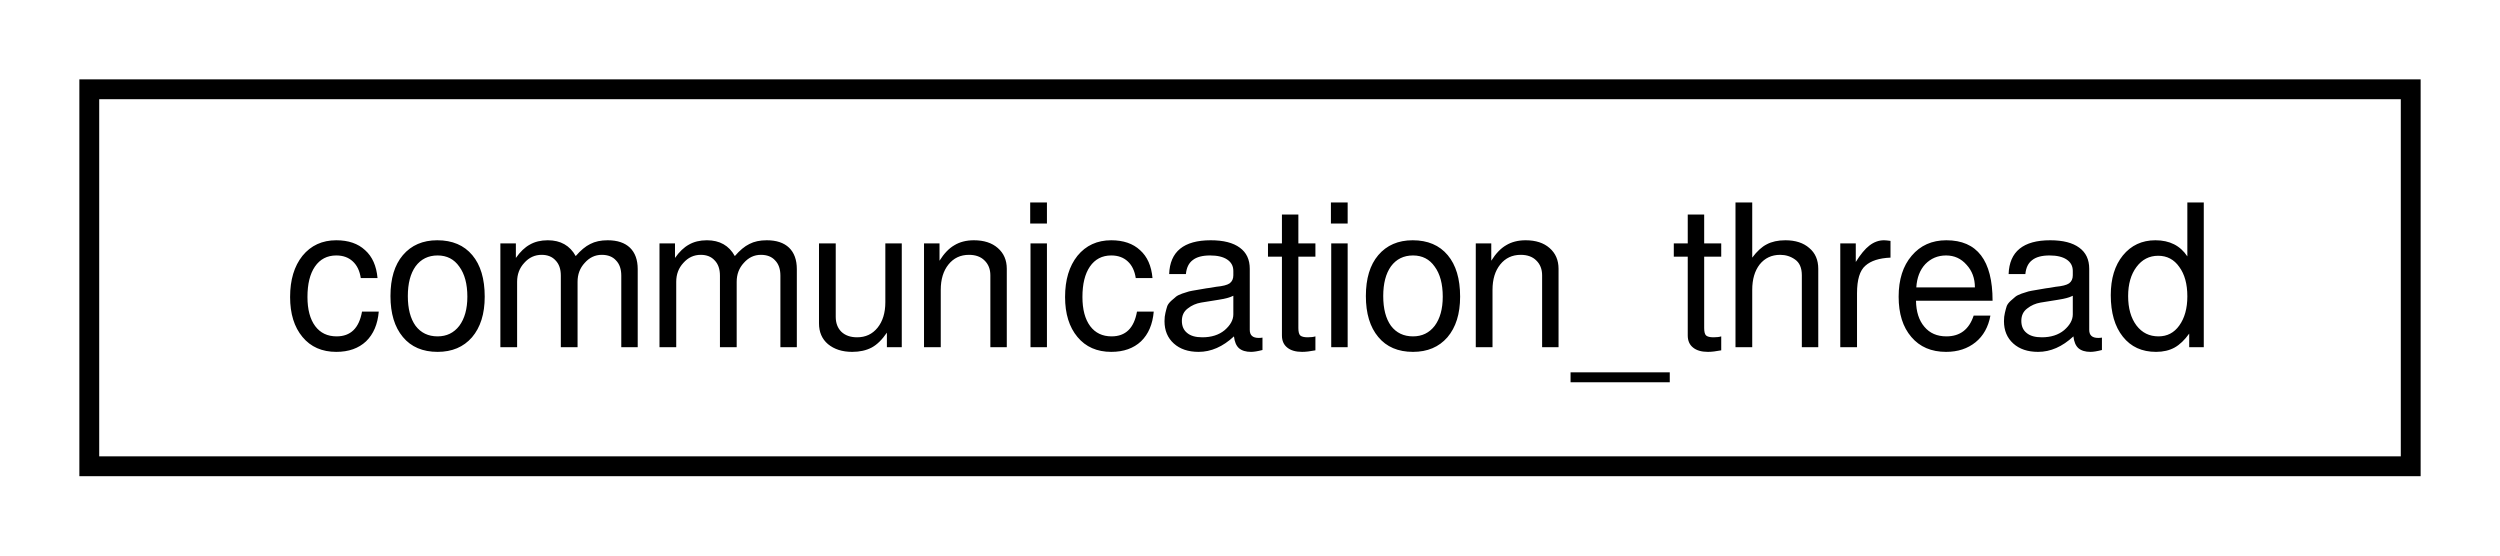
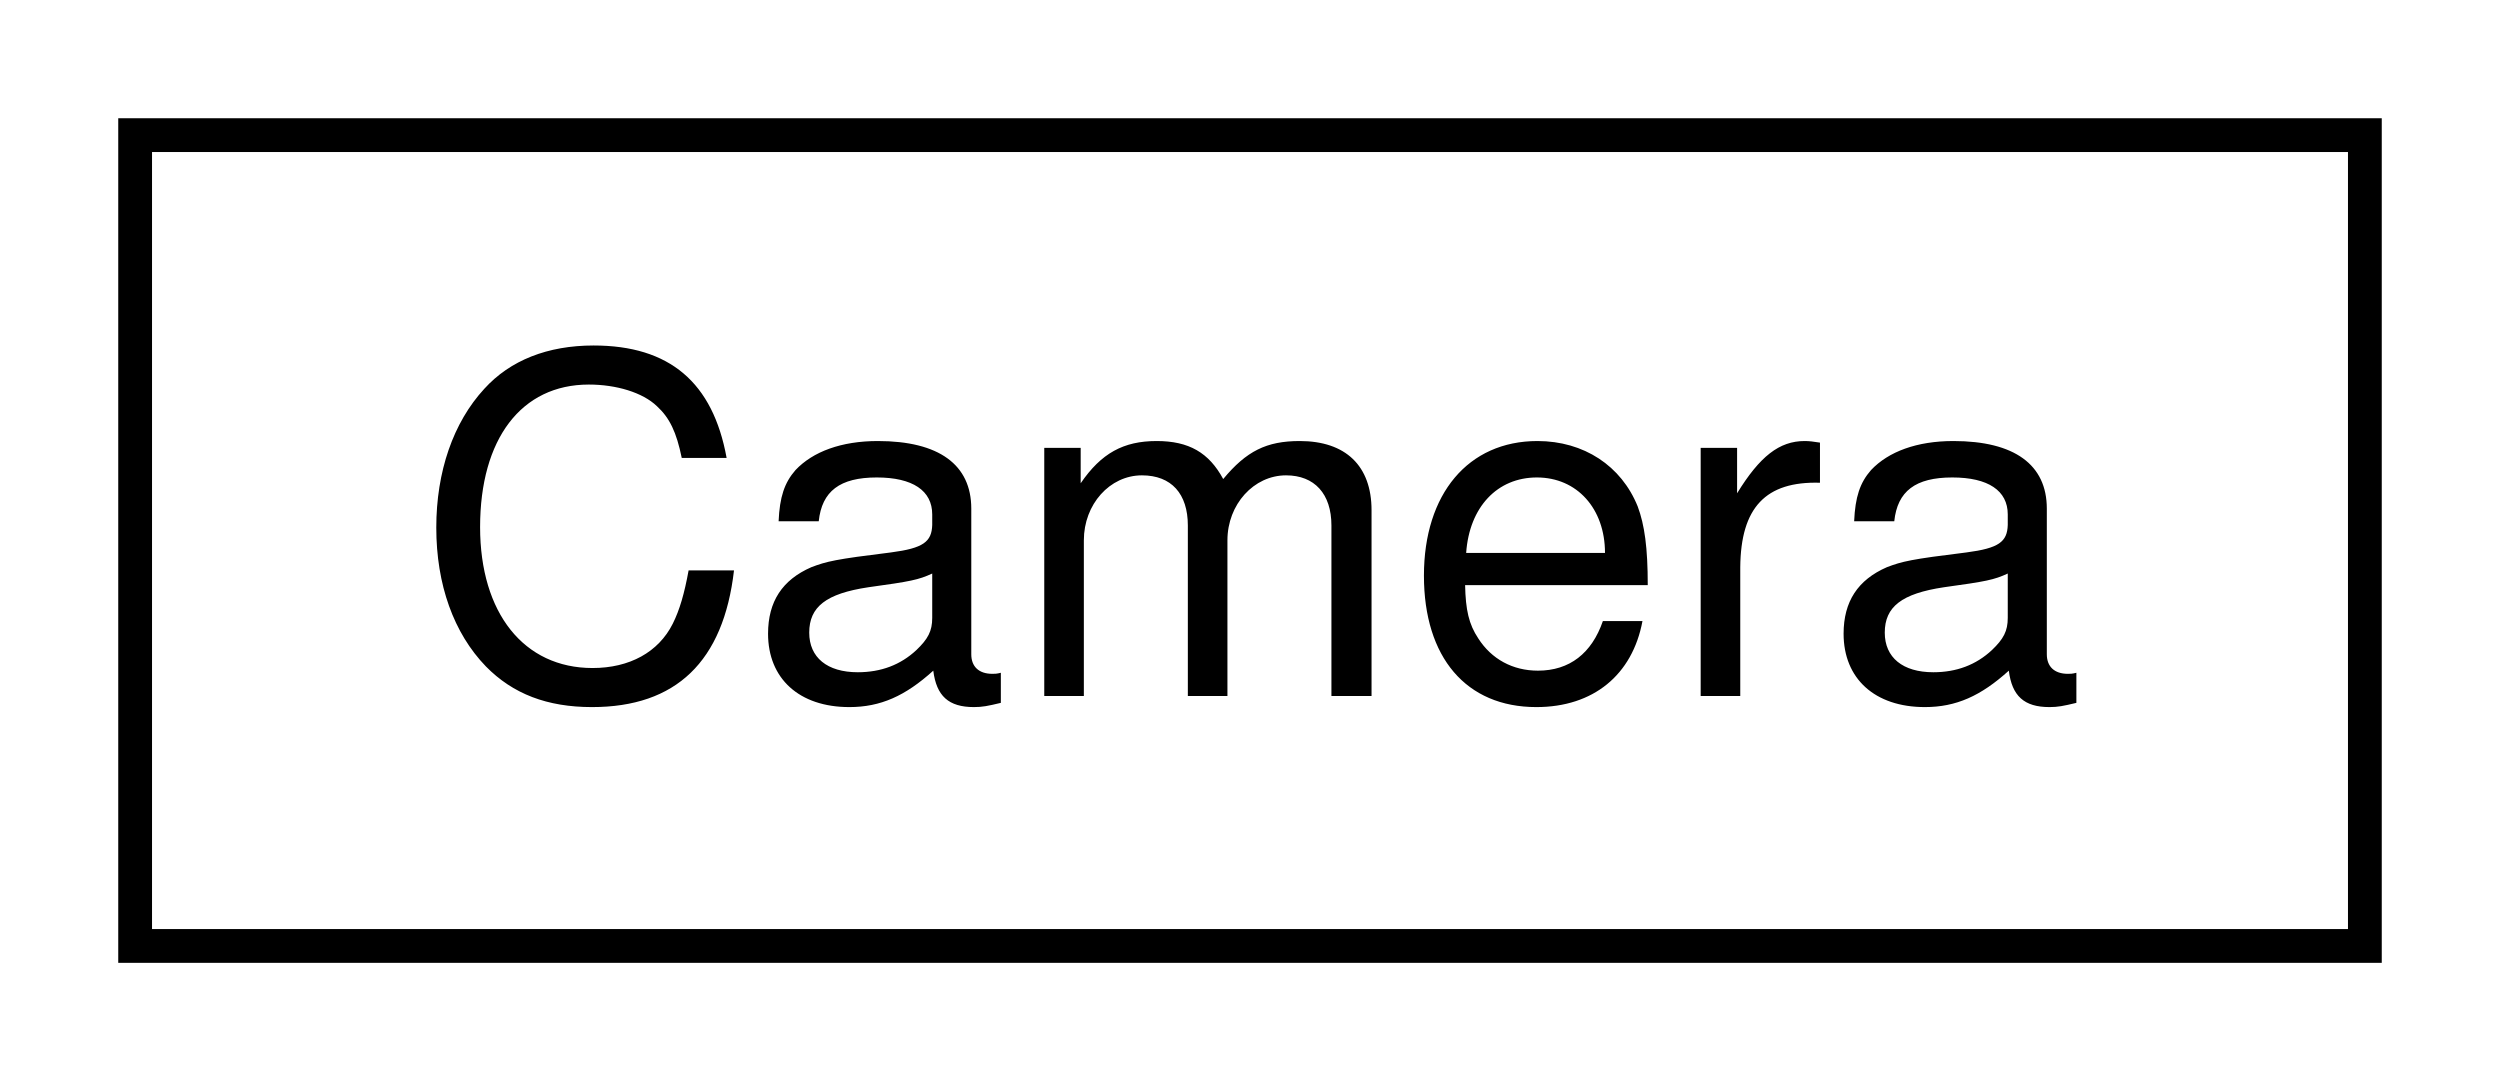
- <svg xmlns="http://www.w3.org/2000/svg" xmlns:xlink="http://www.w3.org/1999/xlink" width="126pt" height="28pt" viewBox="0.00 0.00 126.00 28.00">
-   <g id="graph1" class="graph" transform="scale(1 1) rotate(0) translate(4 24)">
-     <polygon fill="white" stroke="white" points="-4,5 -4,-24 123,-24 123,5 -4,5" />
+ <svg xmlns="http://www.w3.org/2000/svg" xmlns:xlink="http://www.w3.org/1999/xlink" width="74pt" height="32pt" viewBox="0.00 0.00 74.00 32.00">
+   <g id="graph1" class="graph" transform="scale(1 1) rotate(0) translate(4 28)">
+     <polygon fill="white" stroke="white" points="-4,5 -4,-28 71,-28 71,5 -4,5" />
    <g id="node1" class="node">
-       <a xlink:href="classcommunication__thread.html" target="_top" xlink:title="communication_thread">
-         <polygon fill="white" stroke="black" points="0.5,-0.5 0.5,-19.5 117.5,-19.5 117.5,-0.5 0.5,-0.5" />
-         <text text-anchor="middle" x="59" y="-6.5" font-family="FreeSans" font-size="10.00">communication_thread</text>
+       <a xlink:href="classCamera.html" target="_top" xlink:title="Camera">
+         <polygon fill="white" stroke="black" points="0,-0 0,-24 66,-24 66,-0 0,-0" />
+         <text text-anchor="middle" x="33" y="-7.4" font-family="Helvetica,sans-Serif" font-size="14.00">Camera</text>
      </a>
    </g>
  </g>
</svg>
